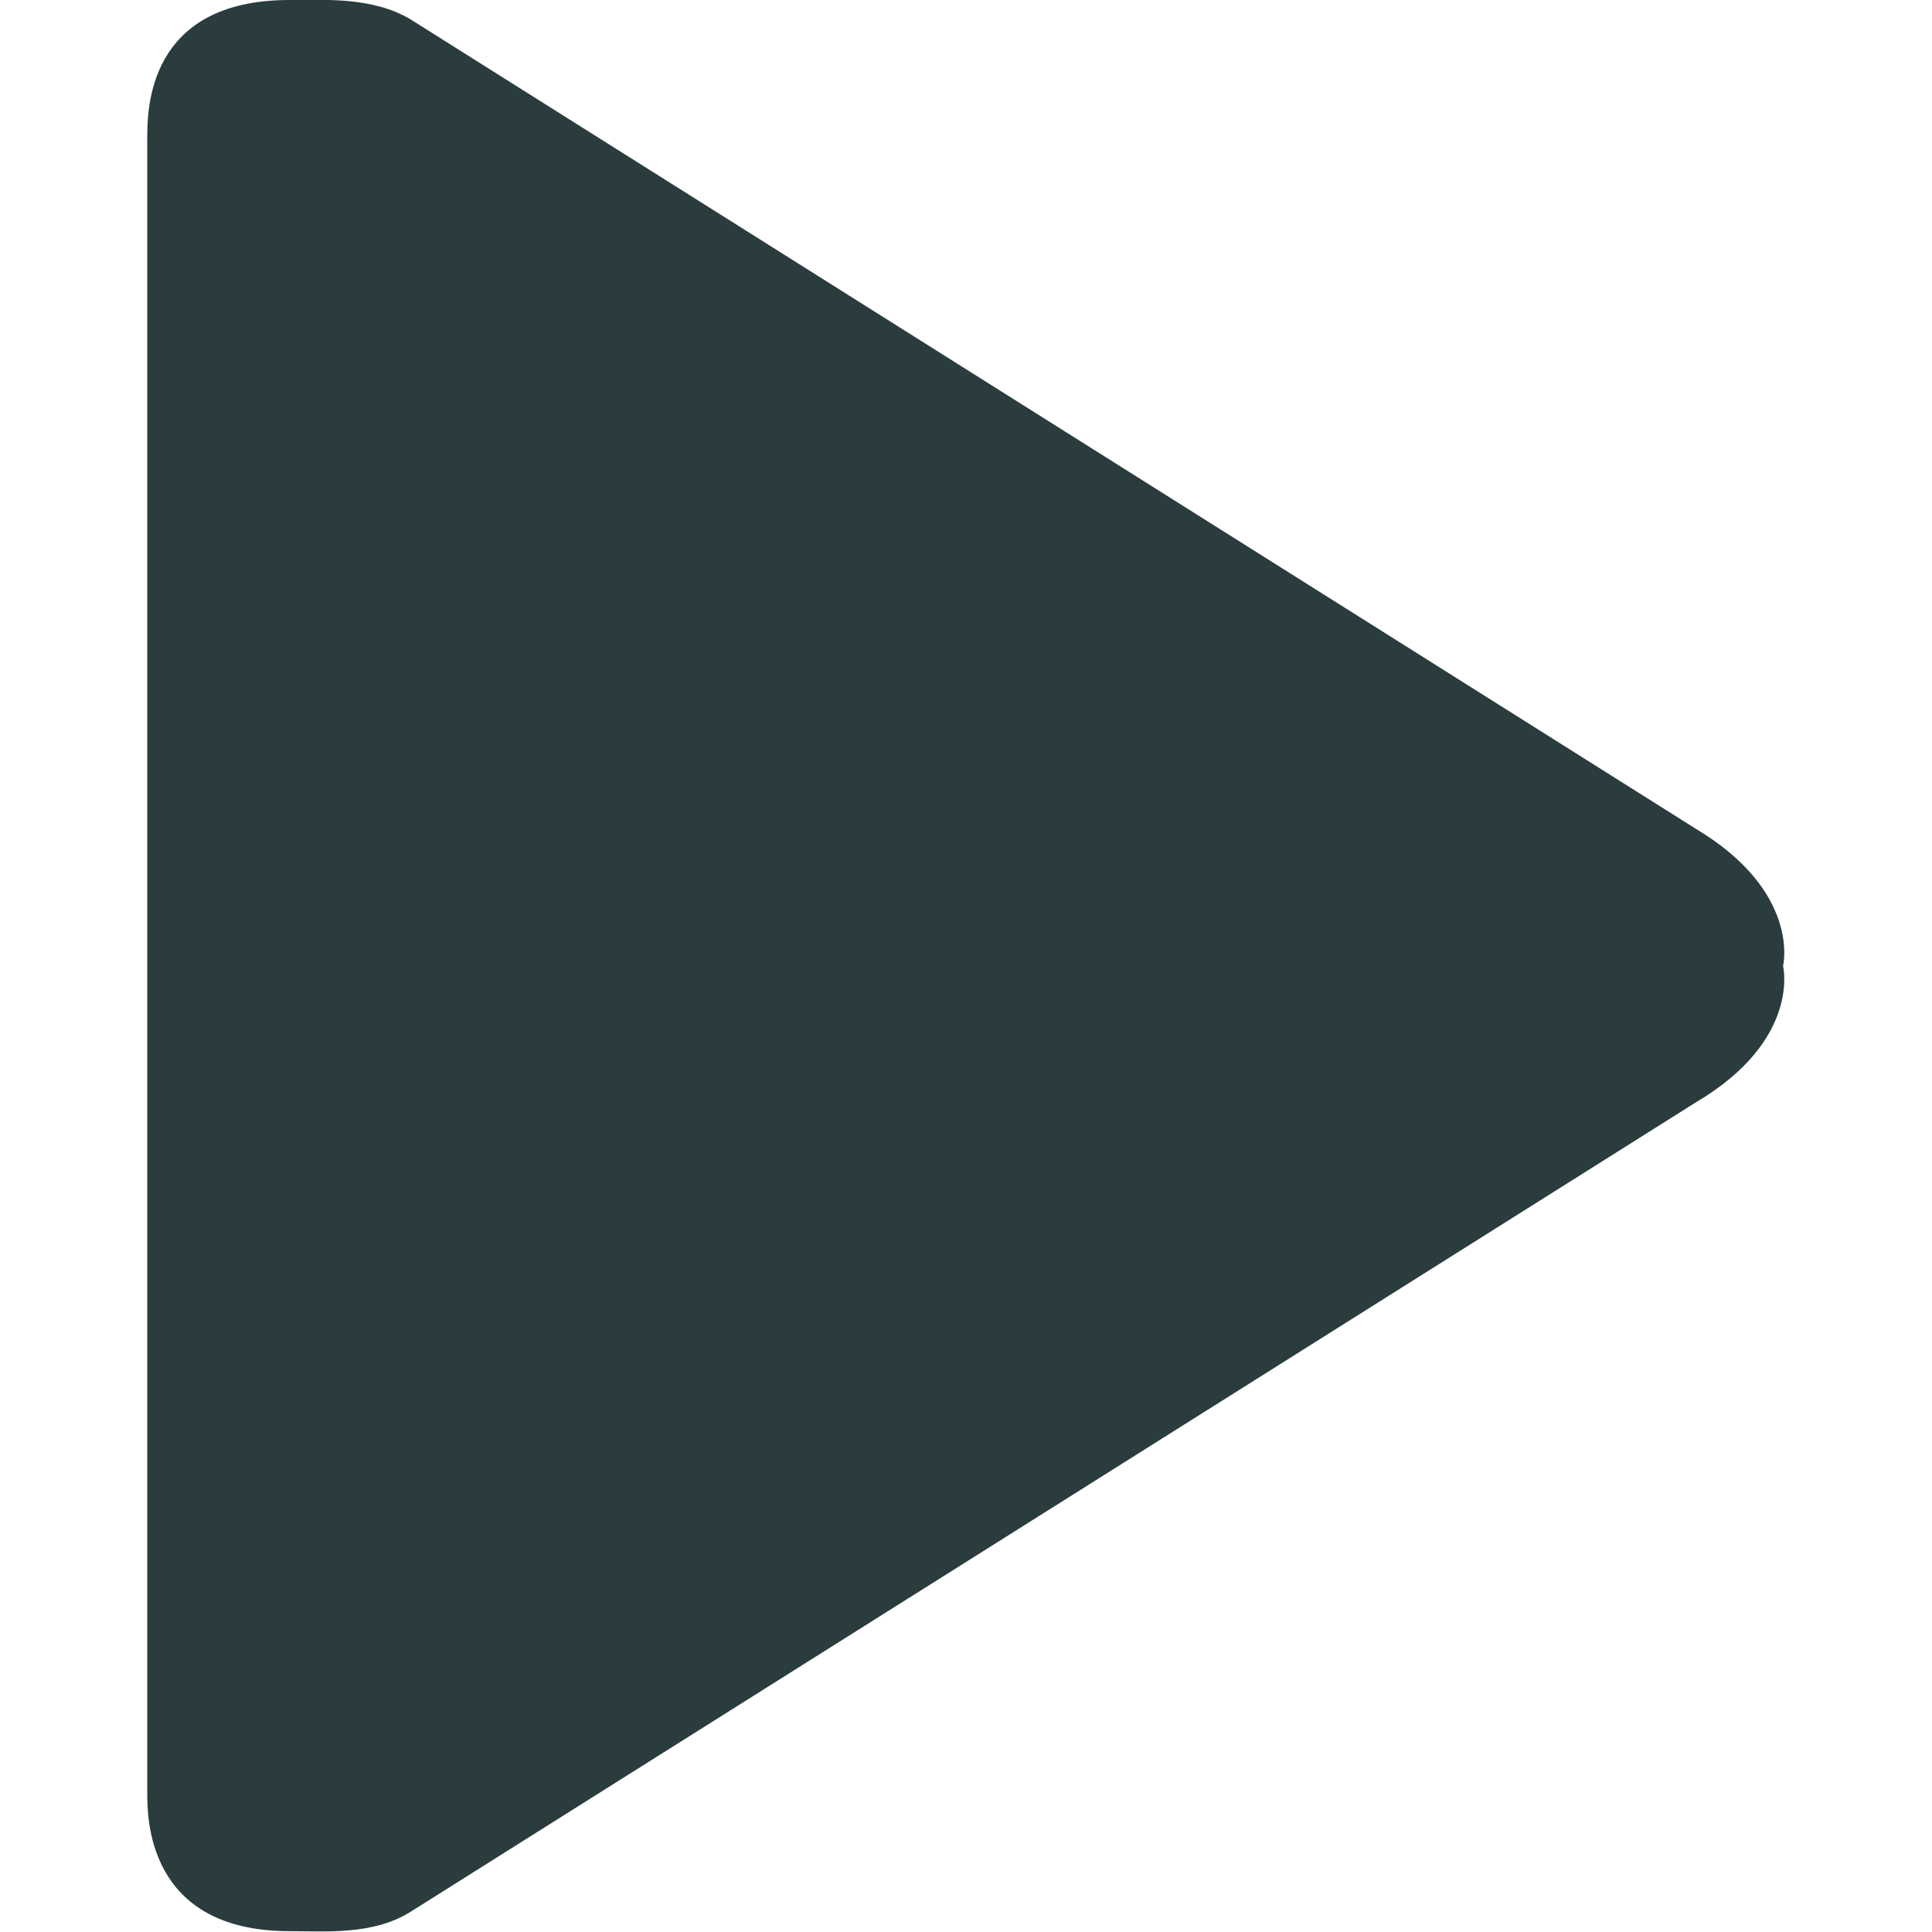
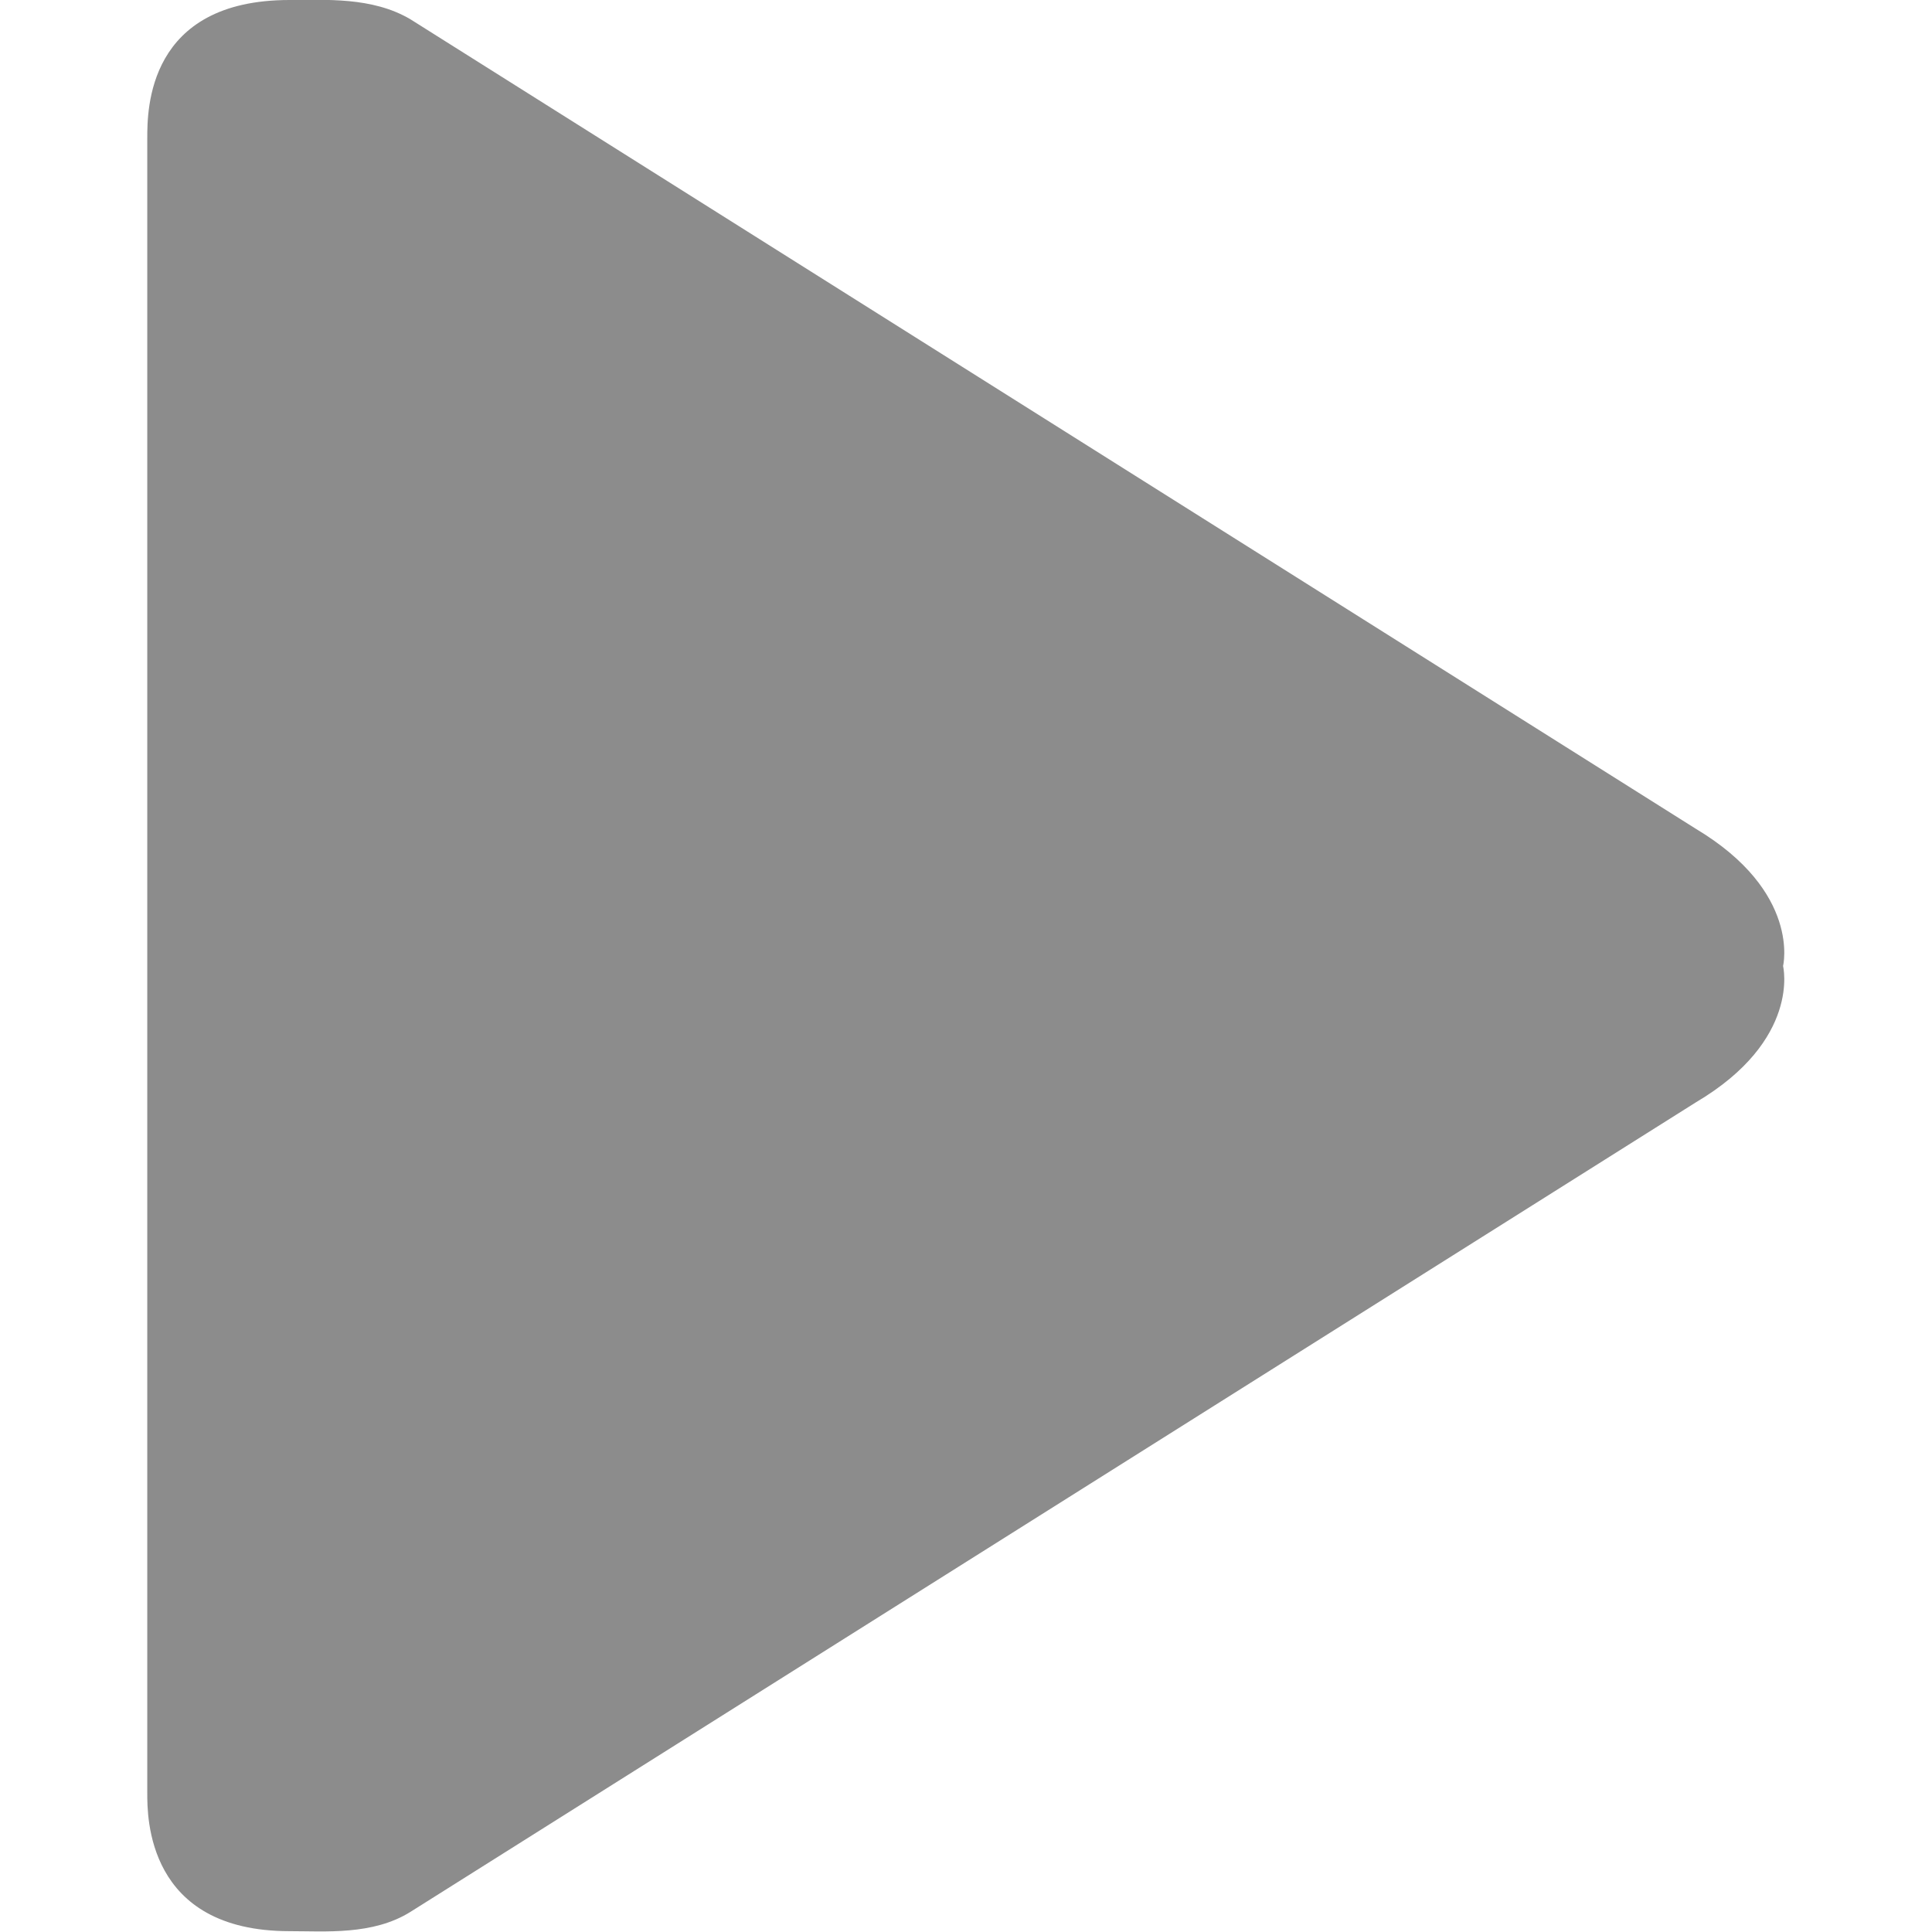
<svg xmlns="http://www.w3.org/2000/svg" version="1.1" id="Capa_1" x="0" y="0" viewBox="0 0 232.2 232.2" xml:space="preserve">
  <g id="Play">
-     <path d="M203.8 99.6L49.3 2.3c-4.6-2.7-10.2-2.3-14.5-2.3 -17.1 0-17.1 13.2-17.1 16.6v198.9c0 2.8-0.1 16.6 17.1 16.6 4.3 0 10 0.5 14.5-2.3l154.5-97.3c12.7-7.5 10.5-16.4 10.5-16.4S216.5 107.2 203.8 99.6z" fill="#2a3c3d" />
+     <path d="M203.8 99.6L49.3 2.3c-4.6-2.7-10.2-2.3-14.5-2.3 -17.1 0-17.1 13.2-17.1 16.6v198.9c0 2.8-0.1 16.6 17.1 16.6 4.3 0 10 0.5 14.5-2.3l154.5-97.3c12.7-7.5 10.5-16.4 10.5-16.4S216.5 107.2 203.8 99.6z" fill="#000000" fill-opacity="0.45" />
  </g>
</svg>
